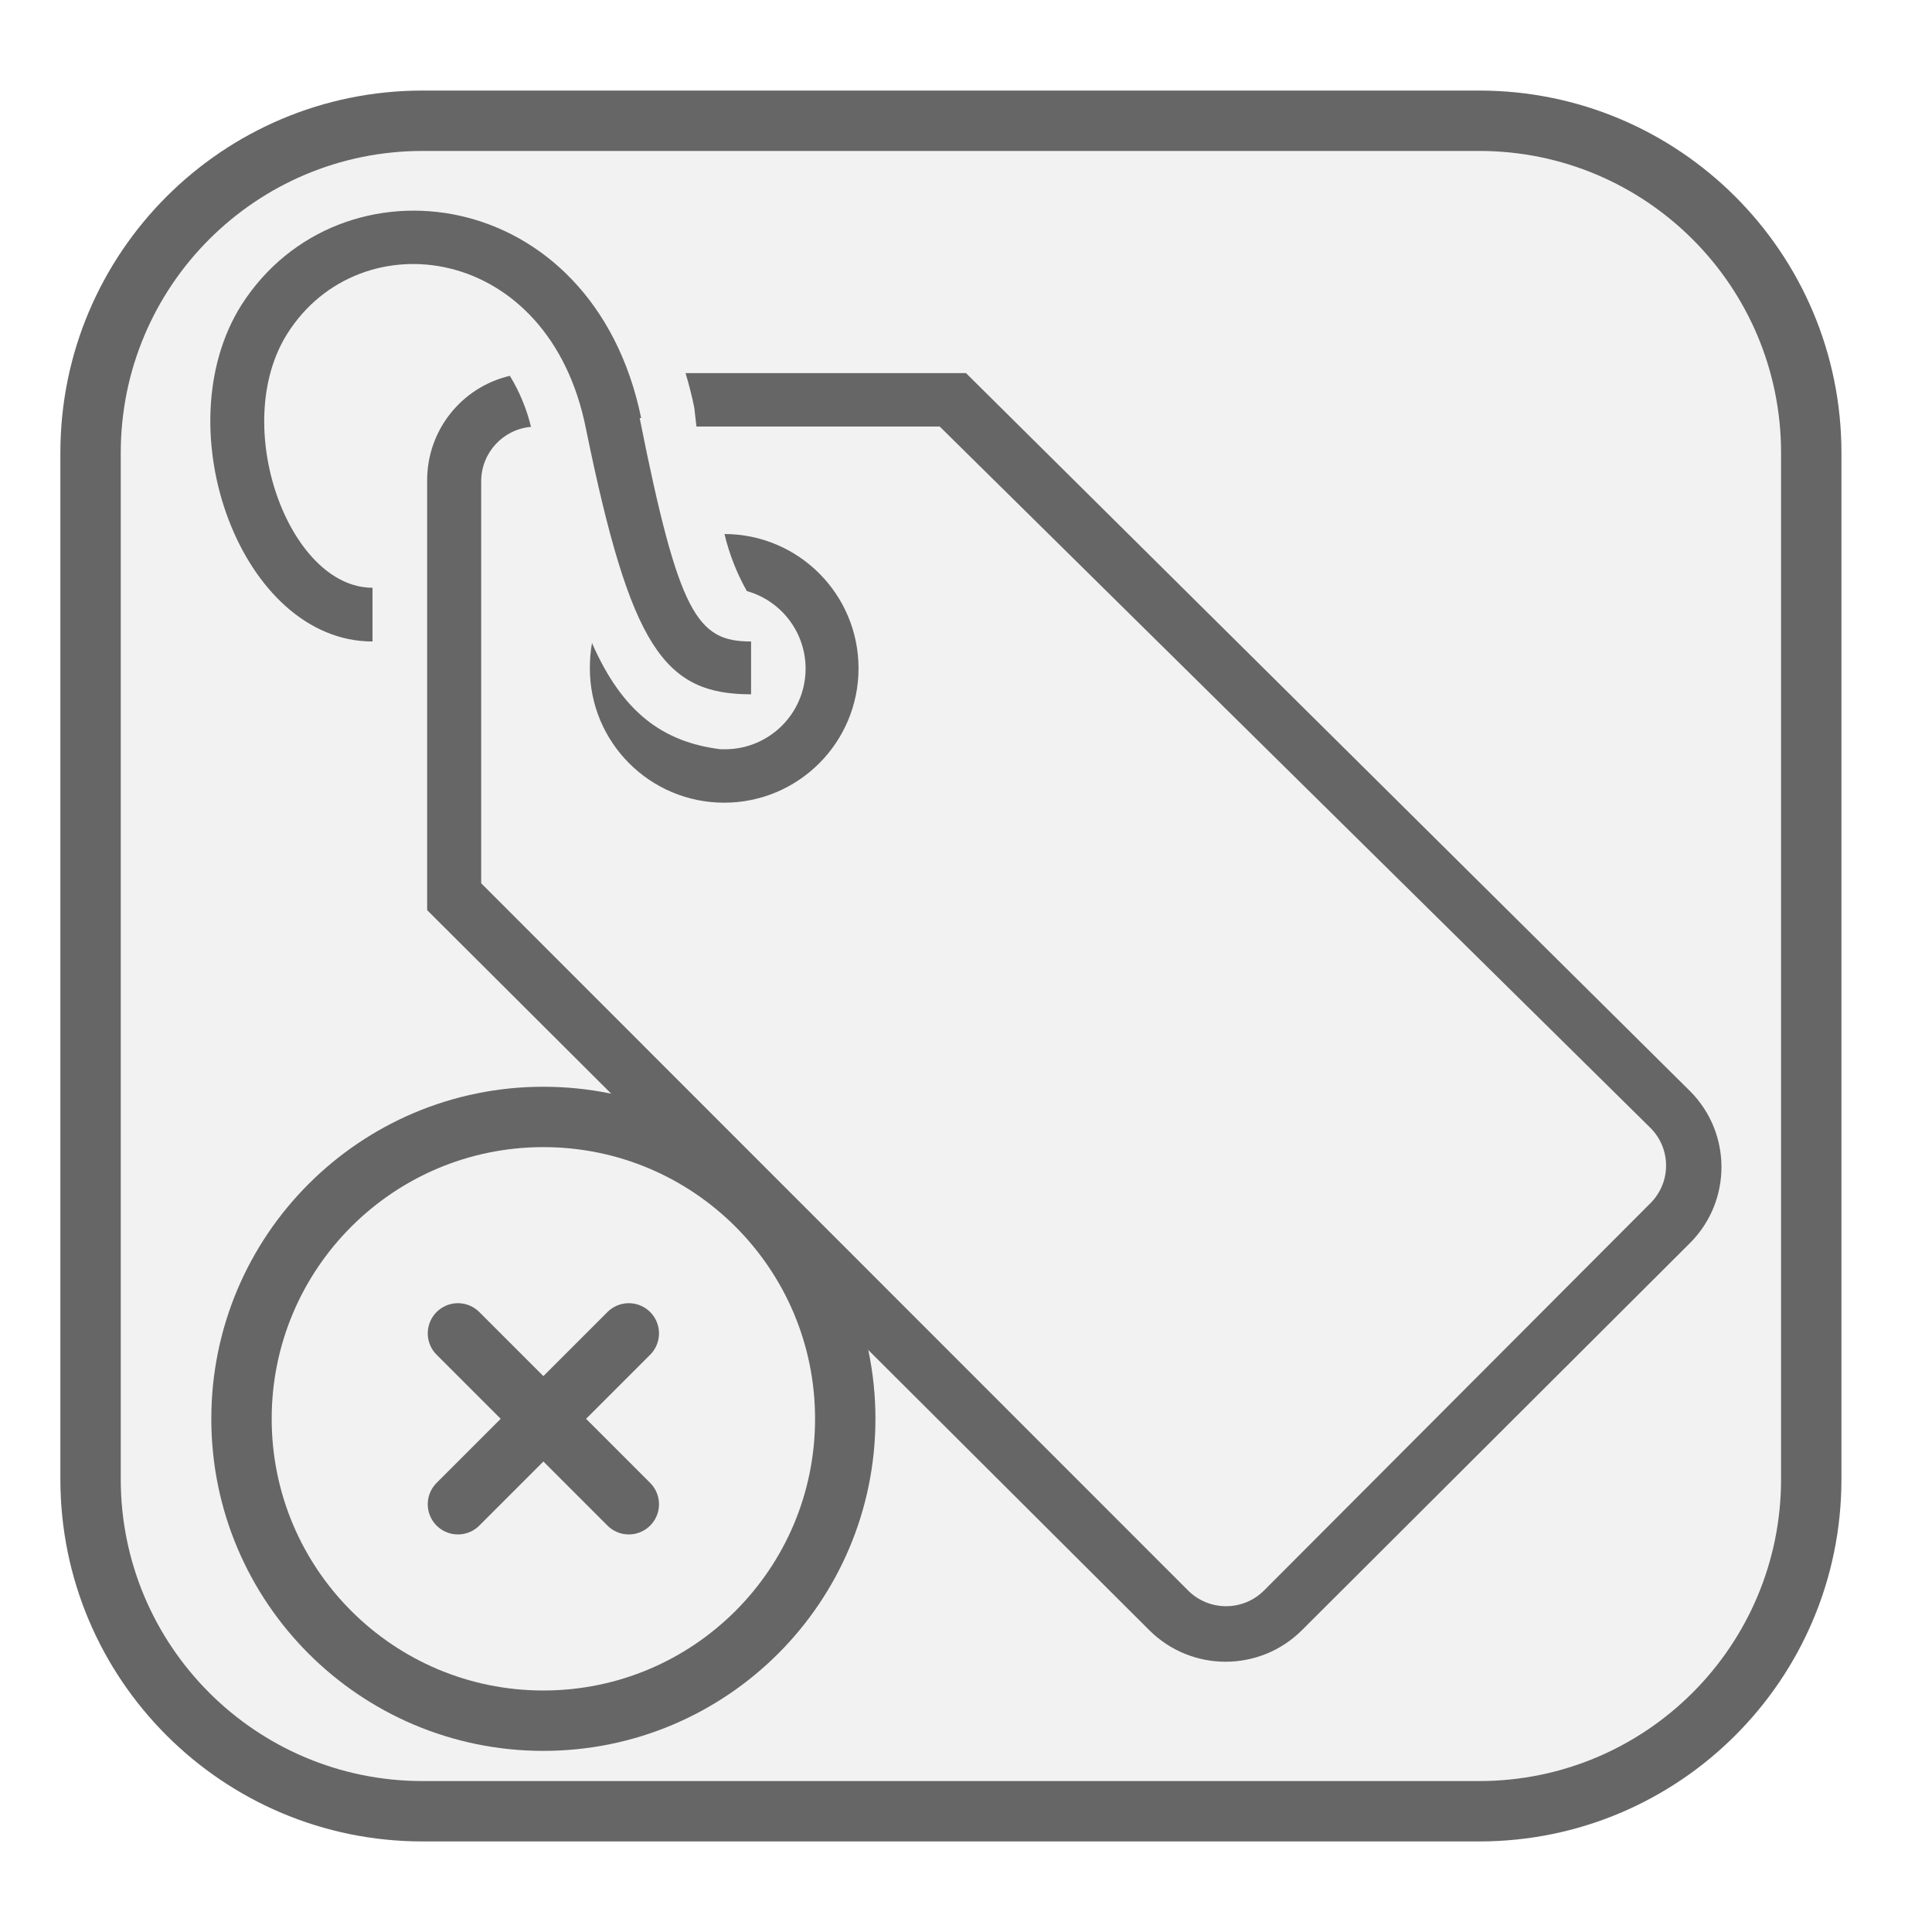
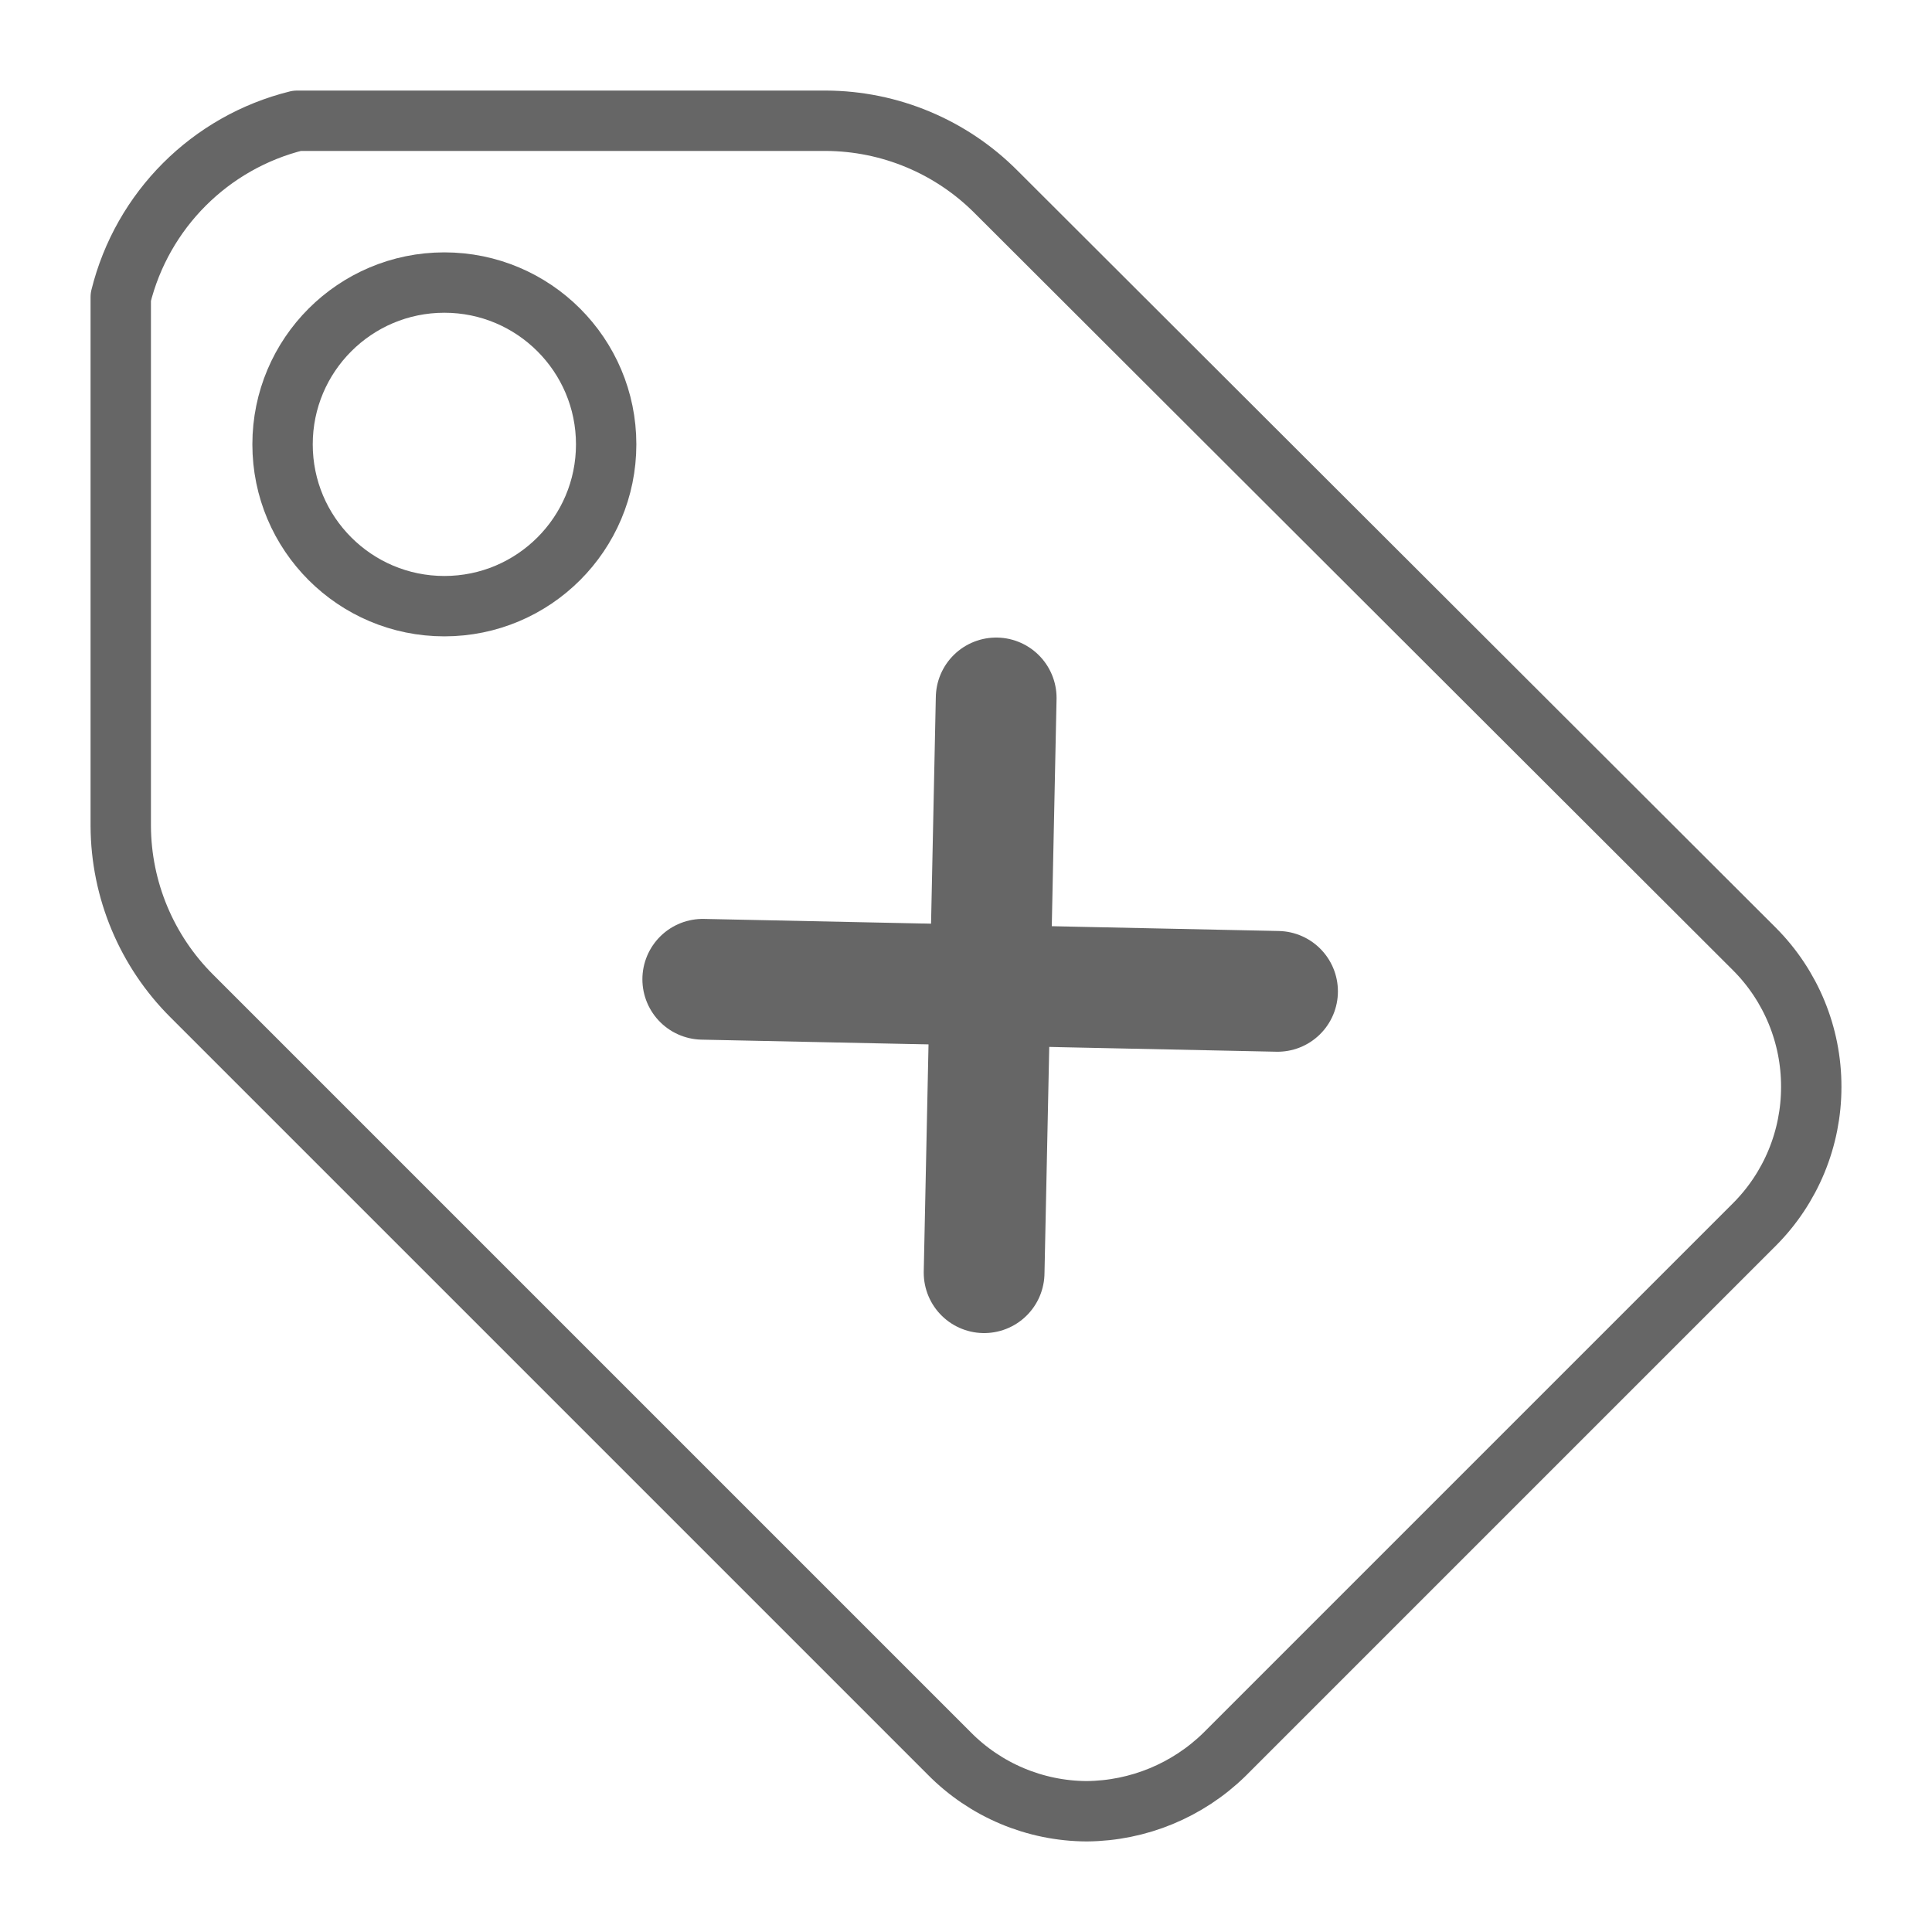
- <svg xmlns="http://www.w3.org/2000/svg" viewBox="0 0 64 64">
-   <g id="treeicon-bg">
-     <rect x="3" y="4" width="56.98" height="56" rx="11" ry="11" style="fill:#f2f2f2" />
-     <path d="M49,5A10,10,0,0,1,59,15V49A10,10,0,0,1,49,59H14A10,10,0,0,1,4,49V15A10,10,0,0,1,14,5H49m0-2H14A12,12,0,0,0,2,15V49A12,12,0,0,0,14,61H49A12,12,0,0,0,61,49V15A12,12,0,0,0,49,3Z" style="fill:#666" />
+ <svg xmlns="http://www.w3.org/2000/svg" id="Ebene_1" data-name="Ebene 1" viewBox="0 0 16 16">
+   <g id="Xmas_Tag" data-name="Xmas Tag">
+     <path id="_Path_" data-name=" Path " d="M1,2.46V6.84a2,2,0,0,0,.59,1.41l6.27,6.27A1.61,1.61,0,0,0,9,15H9a1.65,1.65,0,0,0,1.14-.47l4.39-4.39A1.61,1.61,0,0,0,15,9h0a1.61,1.61,0,0,0-.47-1.14L8.25,1.59A2,2,0,0,0,6.84,1H2.46A2,2,0,0,0,1,2.46Z" style="fill:none;stroke:#666;stroke-linecap:round;stroke-linejoin:round;stroke-width:0.5px" />
+     <ellipse id="_Path_2" data-name=" Path 2" cx="3.68" cy="3.68" rx="1.34" ry="1.34" style="fill:none;stroke:#666;stroke-linecap:round;stroke-linejoin:round;stroke-width:0.5px" />
  </g>
-   <g id="no_attributes" data-name="no attributes">
-     <g id="icon-145-tag-cord">
-       <path id="tag-cord" d="M22.66,12.36H32L56,36.16a3.56,3.56,0,0,1,0,5L43.13,54a3.58,3.58,0,0,1-5.06,0L14.15,30.15V15.91a3.55,3.55,0,0,1,2.74-3.46,5.92,5.92,0,0,1,.7,1.69,1.81,1.81,0,0,0-1.65,1.79V29.26L39.36,52.69a1.78,1.78,0,0,0,2.51,0l12.8-12.83a1.76,1.76,0,0,0,0-2.5L31.13,14.13H23.07L23,13.51c-.08-.4-.18-.78-.29-1.15ZM24,17.69h0a4.45,4.45,0,1,1-4.46,4.45,4.68,4.68,0,0,1,.07-.84c1,2.28,2.33,3.28,4.26,3.52H24a2.67,2.67,0,0,0,.74-5.24v0A7.23,7.23,0,0,1,24,17.69Zm-2.76-3.84C19.64,6.08,11.26,5,8,10.1c-2.59,4.1,0,11.15,4.34,11.15V19.47c-2.78,0-4.74-5.39-2.82-8.42,2.4-3.8,8.67-3,9.89,3.15C20.89,21.45,22,23,24.88,23V21.25c-1.78,0-2.39-.88-3.69-7.4Z" style="fill:#666" />
-     </g>
-     <circle cx="18" cy="47" r="10" style="fill:none;stroke:#666;stroke-linecap:round;stroke-linejoin:round;stroke-width:2px" />
-     <line x1="15.17" y1="44.17" x2="20.83" y2="49.83" style="fill:none;stroke:#666;stroke-linecap:round;stroke-linejoin:round;stroke-width:2px" />
-     <line x1="15.17" y1="49.83" x2="20.83" y2="44.17" style="fill:none;stroke:#666;stroke-linecap:round;stroke-linejoin:round;stroke-width:2px" />
-   </g>
+   <line x1="8.25" y1="5.78" x2="8.15" y2="10.54" style="fill:none;stroke:#666;stroke-linecap:round;stroke-linejoin:round" />
+   <line x1="5.82" y1="8.11" x2="10.58" y2="8.21" style="fill:none;stroke:#666;stroke-linecap:round;stroke-linejoin:round" />
</svg>
